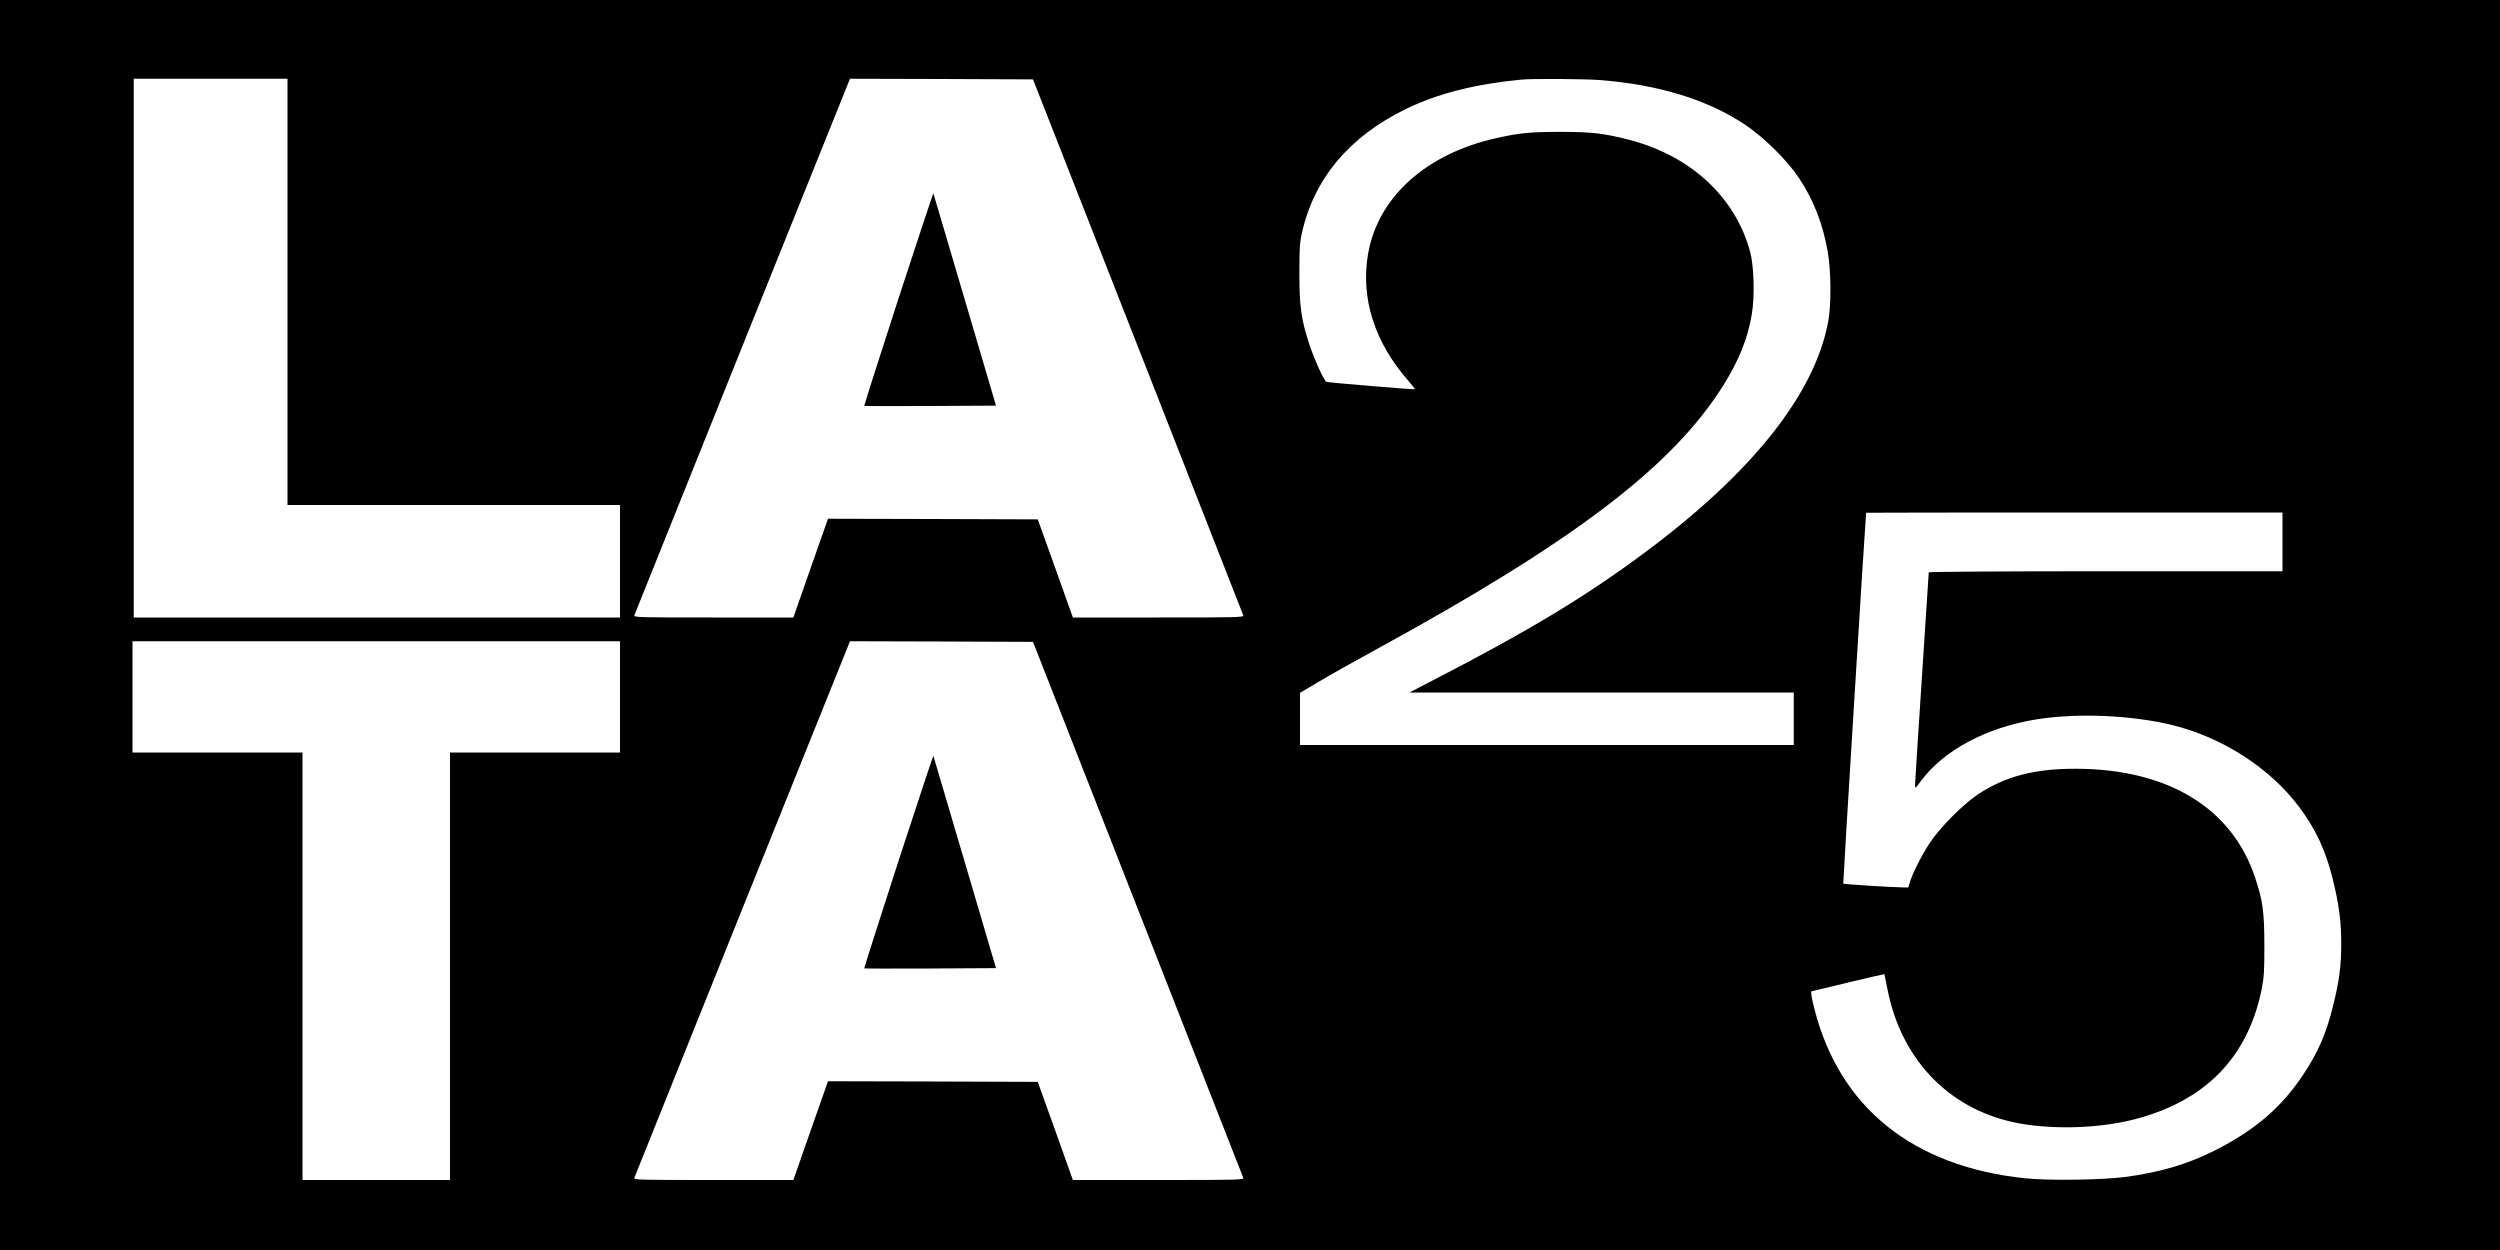
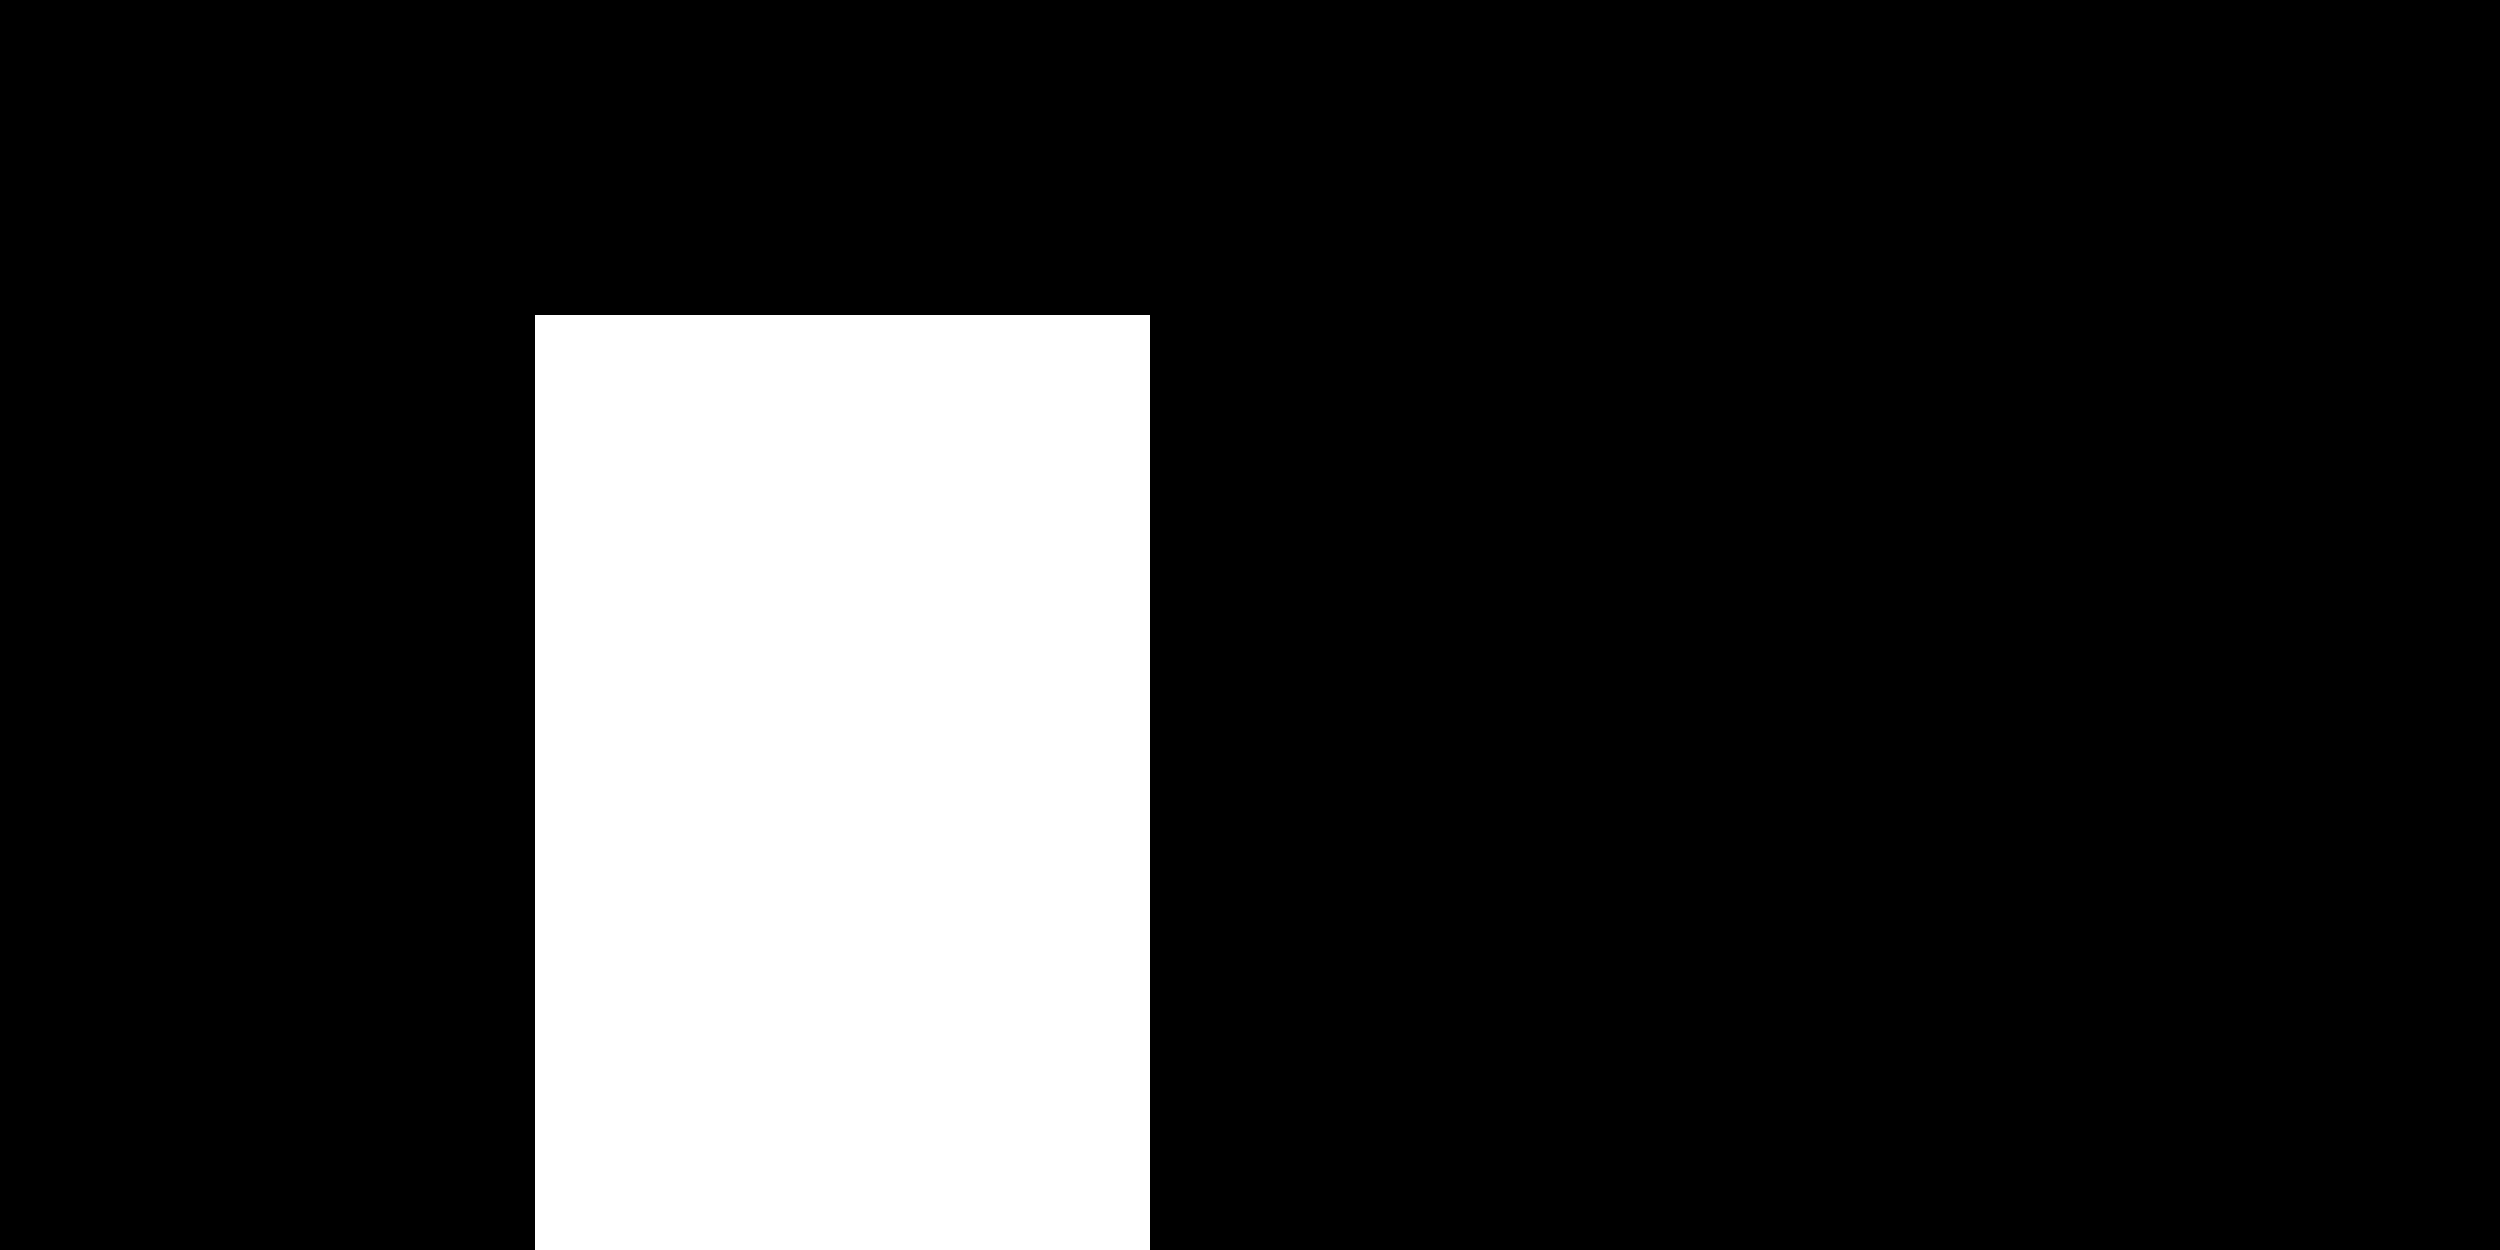
- <svg xmlns="http://www.w3.org/2000/svg" version="1.0" width="2000pt" height="1000pt" viewBox="0 0 2000 1000" preserveAspectRatio="xMidYMid meet">
+ <svg xmlns="http://www.w3.org/2000/svg" version="1.0" width="500pt" height="250pt" viewBox="0 0 500 250" preserveAspectRatio="xMidYMid meet">
  <g transform="translate(0,1000) scale(0.1,-0.1)" fill="#000000" stroke="none">
    <path d="M0 5000 l0 -5000 10000 0 10000 0 0 5000 0 5000 -10000 0 -10000 0 0 -5000z m2300 2665 l0 -1705 1330 0 1330 0 0 -450 0 -450 -1945 0 -1945 0 0 2155 0 2155 615 0 615 0 0 -1705z m6802 -435 c461 -1174 840 -2143 844 -2152 5 -17 -32 -18 -679 -18 l-684 0 -140 393 -141 392 -839 3 -839 2 -139 -395 -138 -395 -640 0 c-605 0 -639 1 -632 18 11 31 1693 4216 1710 4255 l15 37 732 -2 732 -3 838 -2135z m3705 2129 c469 -38 851 -156 1153 -356 151 -101 338 -285 433 -429 116 -175 189 -363 228 -583 28 -156 30 -425 5 -561 -106 -579 -606 -1210 -1466 -1849 -472 -352 -937 -632 -1690 -1020 l-195 -101 1538 0 1537 0 0 -210 0 -210 -1975 0 -1975 0 0 208 0 209 143 85 c78 47 289 166 467 263 1593 870 2379 1470 2784 2124 121 196 189 368 221 560 23 138 17 380 -13 493 -117 438 -472 769 -963 898 -204 53 -302 65 -554 65 -240 0 -328 -8 -515 -50 -561 -125 -946 -472 -1025 -924 -62 -354 50 -708 323 -1019 30 -34 53 -64 51 -66 -5 -4 -690 53 -707 59 -19 7 -98 181 -138 302 -64 197 -79 300 -79 563 0 193 3 250 19 320 96 440 381 779 837 1000 255 123 552 198 919 233 86 9 521 6 637 -4z m5453 -3694 l0 -235 -1415 0 c-863 0 -1415 -4 -1415 -9 0 -5 -25 -385 -55 -843 -30 -458 -55 -846 -55 -862 0 -26 3 -24 45 33 183 248 524 431 926 496 329 53 761 34 1089 -46 401 -99 779 -343 1011 -652 134 -178 212 -345 269 -572 51 -204 70 -344 70 -524 0 -176 -16 -301 -66 -500 -54 -220 -121 -373 -240 -551 -175 -262 -387 -443 -708 -605 -217 -109 -437 -174 -716 -211 -187 -24 -617 -30 -802 -10 -897 95 -1483 567 -1683 1356 -23 90 -31 140 -22 140 2 0 134 31 292 70 159 38 290 68 290 67 1 -1 11 -54 24 -117 106 -552 476 -947 996 -1065 286 -64 676 -57 975 19 569 145 912 494 1023 1041 19 96 22 140 22 355 -1 269 -12 353 -75 542 -186 557 -701 868 -1438 868 -329 0 -560 -61 -779 -205 -118 -79 -300 -262 -382 -384 -65 -98 -140 -246 -162 -318 l-12 -43 -51 1 c-86 1 -465 25 -470 30 -3 3 179 2954 183 2967 1 1 750 2 1666 2 l1665 0 0 -235z m-13300 -1240 l0 -445 -680 0 -680 0 0 -1710 0 -1710 -590 0 -590 0 0 1710 0 1710 -680 0 -680 0 0 445 0 445 1950 0 1950 0 0 -445z m4142 -1695 c461 -1174 840 -2143 844 -2152 5 -17 -32 -18 -679 -18 l-684 0 -140 393 -141 392 -839 3 -839 2 -139 -395 -138 -395 -640 0 c-605 0 -639 1 -632 18 11 31 1693 4216 1710 4255 l15 37 732 -2 732 -3 838 -2135z" />
    <path d="M7187 7609 c-152 -469 -275 -854 -273 -856 1 -2 239 -2 528 -1 l526 3 -249 845 c-137 465 -250 849 -252 853 -1 5 -127 -375 -280 -844z" />
    <path d="M7187 3109 c-152 -469 -275 -854 -273 -856 1 -2 239 -2 528 -1 l526 3 -249 845 c-137 465 -250 849 -252 853 -1 5 -127 -375 -280 -844z" />
  </g>
</svg>
